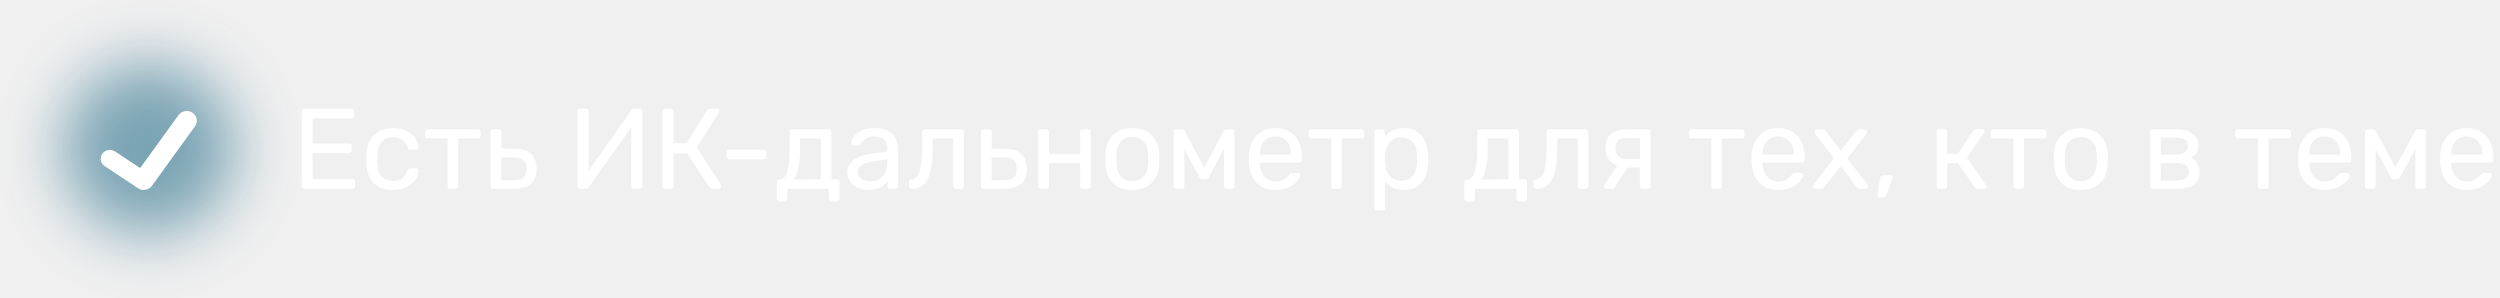
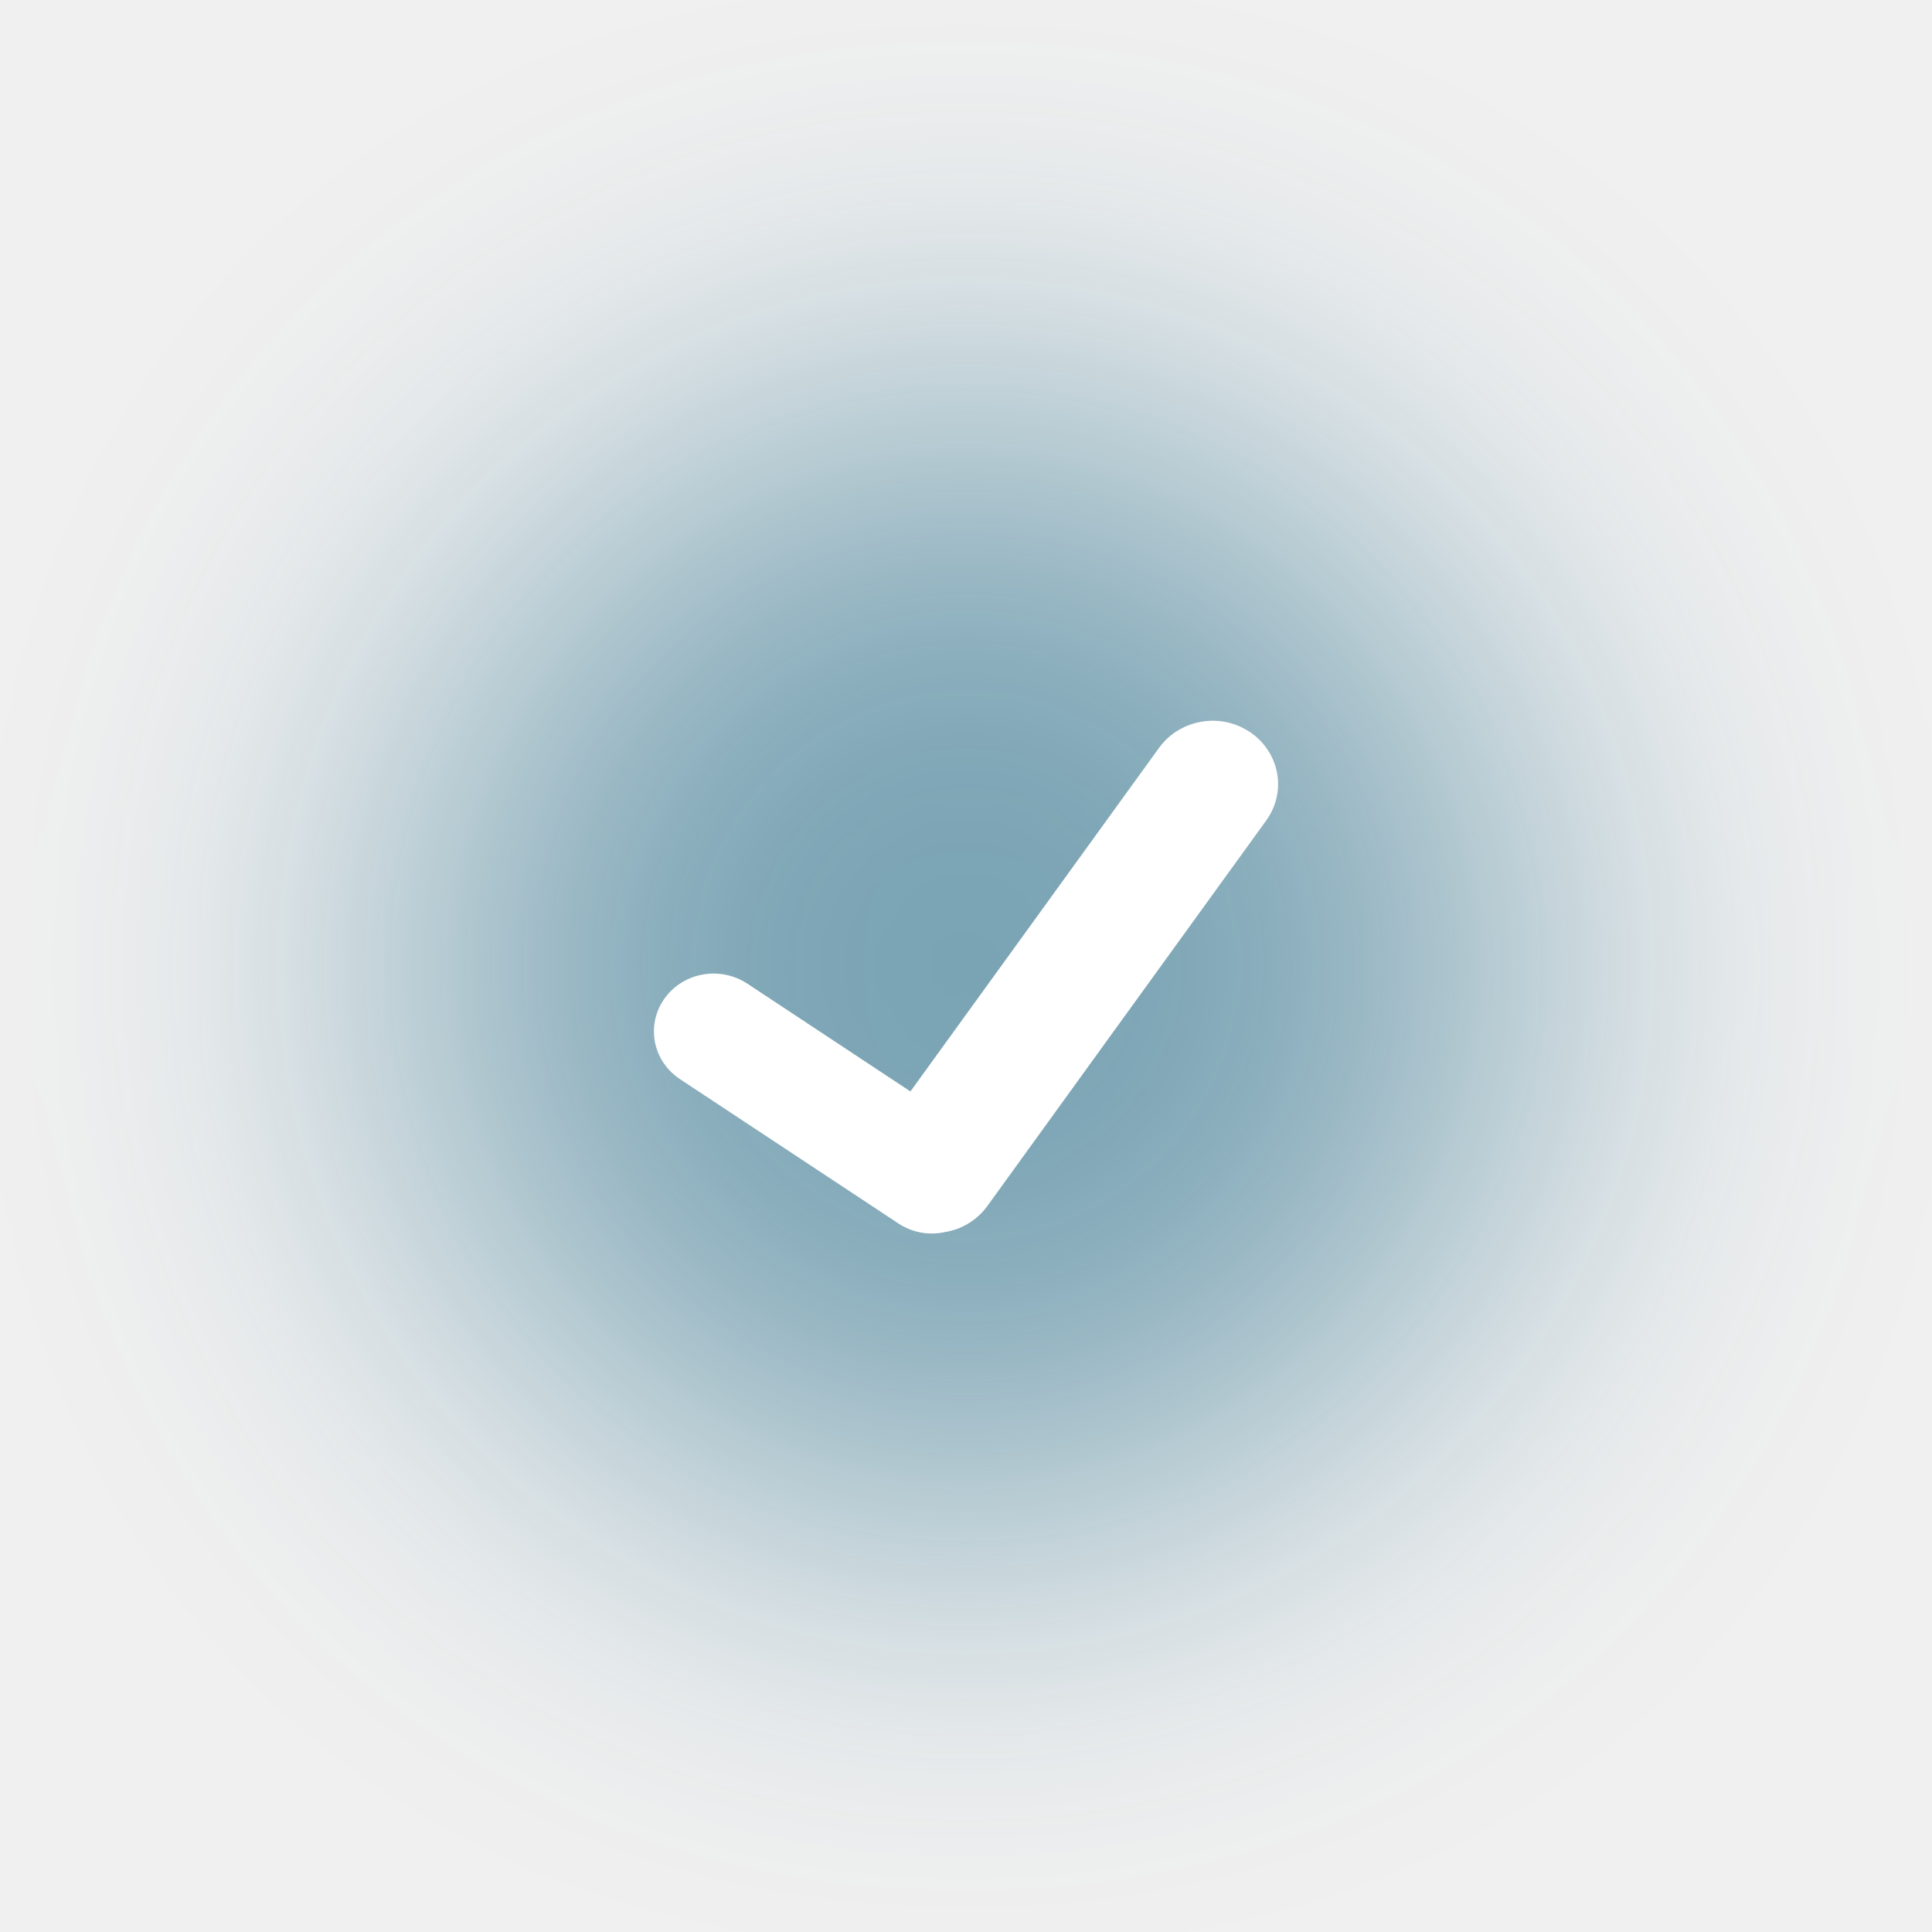
- <svg xmlns="http://www.w3.org/2000/svg" width="437" height="52" fill="none">
-   <path d="M53.2 33a.505.505 0 01-.34-.12.505.505 0 01-.12-.34V19.48c0-.147.04-.26.12-.34a.463.463 0 01.34-.14h8.26a.4.4 0 01.32.14c.093.08.14.193.14.34v.76c0 .133-.04.247-.12.34-.08.08-.193.12-.34.12h-6.8v4.38h6.36a.4.4 0 01.32.14c.093.08.14.193.14.34v.74a.463.463 0 01-.14.34.433.433 0 01-.32.12h-6.36v4.54h6.96c.147 0 .26.04.34.12.08.08.12.193.12.34v.78a.463.463 0 01-.14.34.433.433 0 01-.32.12H53.2zm15.492.2c-1.427 0-2.547-.4-3.36-1.2-.8-.813-1.227-1.947-1.28-3.4l-.02-.8.02-.8c.053-1.453.48-2.58 1.28-3.38.813-.813 1.933-1.22 3.36-1.22.96 0 1.773.173 2.44.52.666.347 1.16.773 1.48 1.28.333.507.513 1.013.54 1.52a.35.35 0 01-.12.32.504.504 0 01-.34.12h-.96c-.134 0-.234-.027-.3-.08-.067-.053-.134-.16-.2-.32-.227-.64-.547-1.093-.96-1.36-.414-.28-.934-.42-1.56-.42-.827 0-1.487.26-1.98.78-.48.507-.74 1.287-.78 2.34l-.02.72.02.68c.04 1.067.3 1.853.78 2.36.48.507 1.14.76 1.98.76.626 0 1.146-.133 1.56-.4.413-.28.733-.74.96-1.38.066-.16.133-.267.2-.32.066-.067.166-.1.3-.1h.96c.133 0 .246.047.34.14a.35.35 0 01.12.32c-.027.493-.207 1-.54 1.52-.32.507-.814.933-1.48 1.28-.654.347-1.467.52-2.44.52zm10.015-.2a.504.504 0 01-.34-.12.505.505 0 01-.12-.34V24.2h-3.48a.504.504 0 01-.34-.12.505.505 0 01-.12-.34v-.68c0-.133.04-.24.12-.32a.463.463 0 01.34-.14h8.8a.4.4 0 01.32.14.4.4 0 01.14.32v.68a.463.463 0 01-.14.34.433.433 0 01-.32.12h-3.48v8.34c0 .133-.04.247-.12.34a.433.433 0 01-.32.12h-.94zm7.514 0a.504.504 0 01-.34-.12.505.505 0 01-.12-.34v-9.48c0-.133.04-.24.12-.32a.463.463 0 01.34-.14h.96a.4.4 0 01.32.14.4.4 0 01.14.32V26h2.24c1.32 0 2.3.313 2.94.94.654.613.98 1.487.98 2.62 0 1.173-.346 2.04-1.04 2.6-.68.56-1.72.84-3.12.84h-3.42zm3.5-1.5c.814 0 1.4-.147 1.76-.44.374-.293.56-.793.56-1.5s-.186-1.227-.56-1.56c-.36-.333-.946-.5-1.76-.5h-2.1v4h2.1zm11.682 1.5a.505.505 0 01-.34-.12.534.534 0 01-.12-.36V19.48c0-.147.04-.26.12-.34a.463.463 0 01.34-.14h1.04a.4.4 0 01.32.14c.093.093.14.207.14.34v10.34l7.46-10.54a.536.536 0 01.5-.28h.98a.4.4 0 01.32.14c.093.08.14.193.14.34v13.06a.464.464 0 01-.14.34.433.433 0 01-.32.12h-1.02a.505.505 0 01-.34-.12.464.464 0 01-.14-.34V22.28l-7.44 10.44a.536.536 0 01-.5.28h-1zm24.624-.7a.36.36 0 01.06.22.464.464 0 01-.14.34.4.4 0 01-.32.14h-1.14a.57.57 0 01-.32-.08 1.094 1.094 0 01-.2-.22l-3.84-5.9h-2.38v5.74a.464.464 0 01-.14.34.505.505 0 01-.34.12h-1.02a.505.505 0 01-.34-.12.505.505 0 01-.12-.34V19.48c0-.147.04-.26.12-.34a.463.463 0 01.34-.14h1.02c.147 0 .26.047.34.14.093.08.14.193.14.34V25l2.28.02 3.54-5.7c.133-.213.36-.32.68-.32h1.08c.28 0 .42.133.42.4a.532.532 0 01-.1.26l-3.84 6.12 4.22 6.52zm1.481-4.46a.505.505 0 01-.34-.12.505.505 0 01-.12-.34v-.76c0-.133.04-.24.12-.32a.463.463 0 01.34-.14h6a.4.4 0 01.32.14c.093.08.14.187.14.32v.76a.464.464 0 01-.14.34.433.433 0 01-.32.12h-6zm8.727 7.36a.465.465 0 01-.34-.14.433.433 0 01-.12-.32v-2.88c0-.133.04-.24.12-.32a.465.465 0 01.34-.14h.1c.56-.013.98-.48 1.26-1.4.294-.92.44-2.38.44-4.38v-2.56c0-.133.04-.24.12-.32a.465.465 0 01.34-.14h6.38a.4.4 0 01.32.14c.094.08.14.187.14.32v8.3h.94a.4.4 0 01.32.14c.094.08.14.187.14.32v2.92c0 .133-.046.24-.14.32a.4.4 0 01-.32.14h-.94a.465.465 0 01-.34-.14.433.433 0 01-.12-.32V33h-7.24v1.74c0 .133-.046.24-.14.32a.4.4 0 01-.32.14h-.94zm7.24-3.84V24.2h-3.62v1.64c0 2.667-.38 4.52-1.14 5.56l4.76-.04zm8.253 1.84c-.654 0-1.26-.133-1.82-.4a3.483 3.483 0 01-1.34-1.08c-.32-.467-.48-.98-.48-1.54 0-.88.36-1.6 1.08-2.16.733-.573 1.72-.947 2.96-1.12l2.98-.42v-.58c0-1.36-.78-2.04-2.34-2.04-.587 0-1.067.127-1.44.38-.374.24-.654.527-.84.86a.549.549 0 01-.16.26c-.054.053-.134.08-.24.08h-.86a.477.477 0 01-.32-.12.478.478 0 01-.12-.32c.013-.32.16-.68.44-1.08.293-.413.74-.767 1.34-1.06.6-.307 1.34-.46 2.22-.46 1.493 0 2.566.353 3.22 1.06.653.693.98 1.56.98 2.6v6.48a.464.464 0 01-.14.34.433.433 0 01-.32.12h-.92a.503.503 0 01-.34-.12.505.505 0 01-.12-.34v-.86c-.294.427-.72.787-1.28 1.08-.56.293-1.274.44-2.14.44zm.42-1.5c.866 0 1.573-.28 2.12-.84.56-.573.84-1.393.84-2.46v-.56l-2.32.34c-.947.133-1.66.36-2.14.68-.48.307-.72.7-.72 1.18 0 .533.22.947.66 1.24.44.28.96.42 1.56.42zm7.215 1.3a.461.461 0 01-.34-.14.46.46 0 01-.14-.34v-.74c0-.133.04-.24.12-.32.08-.08.18-.12.3-.12.64-.027 1.113-.48 1.42-1.36.32-.893.48-2.347.48-4.36v-2.56c0-.133.04-.24.12-.32a.461.461 0 01.34-.14h6.36a.4.4 0 01.32.14c.093.08.14.187.14.32v9.48a.464.464 0 01-.14.34.433.433 0 01-.32.12h-.96a.431.431 0 01-.32-.12.505.505 0 01-.12-.34V24.2h-3.6v1.64c0 2.547-.294 4.38-.88 5.5-.587 1.107-1.514 1.66-2.78 1.66zm12.561 0a.506.506 0 01-.34-.12.505.505 0 01-.12-.34v-9.48c0-.133.04-.24.12-.32a.465.465 0 01.34-.14h.96a.4.4 0 01.32.14c.094.08.14.187.14.32V26h2.24c1.32 0 2.3.313 2.94.94.654.613.98 1.487.98 2.62 0 1.173-.346 2.04-1.04 2.6-.68.56-1.72.84-3.12.84h-3.42zm3.5-1.5c.814 0 1.4-.147 1.76-.44.374-.293.56-.793.56-1.5s-.186-1.227-.56-1.56c-.36-.333-.946-.5-1.76-.5h-2.1v4h2.1zm6.52 1.5a.505.505 0 01-.34-.12.505.505 0 01-.12-.34v-9.48c0-.133.04-.24.12-.32a.463.463 0 01.34-.14h.96a.4.4 0 01.32.14c.093.08.14.187.14.32v3.84h5.44v-3.84c0-.133.04-.24.12-.32a.463.463 0 01.34-.14h.94a.4.4 0 01.32.14c.093.08.14.187.14.32v9.48a.464.464 0 01-.14.34.433.433 0 01-.32.12h-.94a.505.505 0 01-.34-.12.505.505 0 01-.12-.34V28.5h-5.44v4.04a.464.464 0 01-.14.34.433.433 0 01-.32.12h-.96zm15.987.2c-1.466 0-2.606-.413-3.42-1.24-.8-.827-1.226-1.927-1.28-3.3l-.02-.86.02-.86c.054-1.36.487-2.453 1.3-3.28.814-.84 1.947-1.26 3.4-1.26 1.454 0 2.587.42 3.4 1.26.814.827 1.247 1.92 1.3 3.28.014.147.02.433.02.86s-.006.713-.02.86c-.053 1.373-.486 2.473-1.3 3.3-.8.827-1.933 1.24-3.4 1.24zm0-1.54c.84 0 1.5-.267 1.98-.8.494-.533.76-1.3.8-2.3.014-.133.02-.387.02-.76s-.006-.627-.02-.76c-.04-1-.306-1.767-.8-2.3-.48-.533-1.14-.8-1.98-.8-.84 0-1.506.267-2 .8-.493.533-.753 1.3-.78 2.3l-.02.76.02.76c.027 1 .287 1.767.78 2.3.494.533 1.16.8 2 .8zm17.465-9.06c.106 0 .2.04.28.12.08.067.12.153.12.26v9.58c0 .133-.04.24-.12.32-.08.08-.18.12-.3.12h-.98a.431.431 0 01-.32-.12.433.433 0 01-.12-.32v-6.58l-2.56 4.84a1.754 1.754 0 01-.28.4c-.08.08-.207.12-.38.12h-.52a.564.564 0 01-.38-.12 1.95 1.95 0 01-.28-.4l-2.54-4.72v6.46c0 .133-.04.24-.12.32a.433.433 0 01-.32.12h-.98a.431.431 0 01-.32-.12.433.433 0 01-.12-.32v-9.58c0-.093.04-.18.12-.26.08-.08.173-.12.28-.12h1.02c.2 0 .366.107.5.32l3.4 6.36 3.42-6.36c.106-.213.273-.32.5-.32h1zm7.553 10.6c-1.374 0-2.474-.42-3.3-1.26-.814-.853-1.26-2.013-1.34-3.48l-.02-.68.02-.66c.093-1.44.546-2.587 1.36-3.44.826-.853 1.913-1.28 3.26-1.28 1.48 0 2.626.473 3.44 1.42.813.933 1.22 2.2 1.22 3.8v.34a.464.464 0 01-.14.34.433.433 0 01-.32.12h-6.92v.18c.04.867.3 1.607.78 2.22.493.6 1.14.9 1.94.9.613 0 1.113-.12 1.5-.36.4-.253.693-.513.88-.78.12-.16.206-.253.26-.28.066-.04.18-.06.34-.06h.98c.12 0 .22.033.3.1.08.067.12.16.12.28 0 .293-.187.647-.56 1.06-.36.413-.874.773-1.54 1.08-.654.293-1.407.44-2.26.44zm2.74-6.16v-.06c0-.92-.254-1.667-.76-2.24-.494-.587-1.16-.88-2-.88-.84 0-1.507.293-2 .88-.48.573-.72 1.32-.72 2.24v.06h5.48zM233.16 33a.505.505 0 01-.34-.12.505.505 0 01-.12-.34V24.2h-3.48a.505.505 0 01-.34-.12.505.505 0 01-.12-.34v-.68c0-.133.04-.24.12-.32a.463.463 0 01.34-.14h8.8a.4.4 0 01.32.14c.093.08.14.187.14.32v.68a.464.464 0 01-.14.34.433.433 0 01-.32.12h-3.48v8.34c0 .133-.04.247-.12.34a.433.433 0 01-.32.12h-.94zm7.534 3.8a.465.465 0 01-.34-.14.433.433 0 01-.12-.32V23.06c0-.133.04-.24.12-.32a.465.465 0 01.34-.14h.92a.4.4 0 01.32.14c.094.08.14.187.14.32v.88c.747-1.027 1.84-1.54 3.28-1.54 1.4 0 2.447.44 3.14 1.32.707.88 1.087 2.013 1.14 3.4a8 8 0 01.02.68 8 8 0 01-.02.68c-.053 1.373-.433 2.507-1.14 3.4-.706.88-1.753 1.32-3.14 1.32-1.386 0-2.466-.5-3.24-1.5v4.64c0 .133-.04.24-.12.32a.4.4 0 01-.32.14h-.98zm4.24-5.22c.947 0 1.634-.293 2.06-.88.44-.587.68-1.36.72-2.32a6.05 6.05 0 00.02-.58c0-2.52-.933-3.78-2.8-3.78-.92 0-1.613.307-2.08.92-.453.6-.7 1.32-.74 2.16l-.02.76.02.78c.027.787.28 1.473.76 2.06s1.167.88 2.06.88zm11.497 3.62a.461.461 0 01-.34-.14.433.433 0 01-.12-.32v-2.88c0-.133.04-.24.12-.32a.461.461 0 01.34-.14h.1c.56-.013.98-.48 1.26-1.4.293-.92.44-2.38.44-4.38v-2.56c0-.133.04-.24.12-.32a.461.461 0 01.34-.14h6.38a.4.4 0 01.32.14c.093.08.14.187.14.32v8.3h.94a.4.4 0 01.32.14c.093.08.14.187.14.32v2.92c0 .133-.047.24-.14.32a.4.4 0 01-.32.14h-.94a.461.461 0 01-.34-.14.433.433 0 01-.12-.32V33h-7.24v1.74c0 .133-.047.24-.14.32a.4.4 0 01-.32.14h-.94zm7.24-3.84V24.2h-3.62v1.64c0 2.667-.38 4.52-1.14 5.56l4.76-.04zm4.852 1.64a.463.463 0 01-.34-.14.464.464 0 01-.14-.34v-.74c0-.133.04-.24.12-.32.08-.08.18-.12.3-.12.64-.027 1.113-.48 1.42-1.36.32-.893.48-2.347.48-4.36v-2.56c0-.133.04-.24.12-.32a.463.463 0 01.34-.14h6.36a.4.4 0 01.32.14c.093.08.14.187.14.32v9.48a.464.464 0 01-.14.34.433.433 0 01-.32.12h-.96a.433.433 0 01-.32-.12.505.505 0 01-.12-.34V24.2h-3.6v1.64c0 2.547-.293 4.38-.88 5.5-.587 1.107-1.513 1.66-2.78 1.66zm19.542-10.4a.4.4 0 01.32.14c.093.08.14.187.14.32v9.48a.464.464 0 01-.14.34.433.433 0 01-.32.12h-.96a.503.503 0 01-.34-.12.505.505 0 01-.12-.34v-3.26h-2.14l-2.26 3.42a.878.878 0 01-.22.22.599.599 0 01-.3.08h-.96c-.12 0-.22-.04-.3-.12a.384.384 0 01-.12-.28.53.53 0 01.14-.36l2.24-3.3c-.694-.24-1.214-.62-1.56-1.14-.347-.533-.52-1.173-.52-1.92 0-1.12.326-1.947.98-2.48.666-.533 1.666-.8 3-.8h3.44zm-1.4 1.5h-2.1c-.76 0-1.314.133-1.66.4-.347.267-.52.727-.52 1.38 0 .573.166 1.033.5 1.38.346.347.853.52 1.52.52h2.26V24.1zm12.94 8.9a.506.506 0 01-.34-.12.505.505 0 01-.12-.34V24.2h-3.48a.506.506 0 01-.34-.12.505.505 0 01-.12-.34v-.68c0-.133.04-.24.12-.32a.465.465 0 01.34-.14h8.8a.4.4 0 01.32.14c.094.08.14.187.14.32v.68a.46.46 0 01-.14.34.431.431 0 01-.32.12h-3.48v8.34c0 .133-.04.247-.12.34a.431.431 0 01-.32.12h-.94zm11.215.2c-1.374 0-2.474-.42-3.3-1.26-.814-.853-1.26-2.013-1.34-3.48l-.02-.68.02-.66c.093-1.44.546-2.587 1.36-3.44.826-.853 1.913-1.28 3.26-1.28 1.48 0 2.626.473 3.44 1.42.813.933 1.22 2.2 1.22 3.8v.34a.464.464 0 01-.14.34.433.433 0 01-.32.12h-6.92v.18c.04.867.3 1.607.78 2.22.493.6 1.14.9 1.94.9.613 0 1.113-.12 1.5-.36.4-.253.693-.513.88-.78.12-.16.206-.253.26-.28.066-.04.18-.06.34-.06h.98c.12 0 .22.033.3.1.08.067.12.16.12.28 0 .293-.187.647-.56 1.06-.36.413-.874.773-1.54 1.08-.654.293-1.407.44-2.26.44zm2.74-6.16v-.06c0-.92-.254-1.667-.76-2.24-.494-.587-1.16-.88-2-.88-.84 0-1.507.293-2 .88-.48.573-.72 1.32-.72 2.24v.06h5.48zm3.811 5.96a.452.452 0 01-.3-.12.407.407 0 01-.12-.3c0-.12.047-.24.14-.36l3.48-4.54-3.26-4.3a.534.534 0 01-.14-.36.407.407 0 01.42-.42h1.02c.2 0 .373.107.52.32l2.66 3.46 2.66-3.44c.08-.107.153-.187.22-.24.08-.067.18-.1.3-.1h.98a.407.407 0 01.42.42.534.534 0 01-.14.36l-3.3 4.34 3.48 4.5c.093.12.14.24.14.36a.407.407 0 01-.42.42h-1.06c-.2 0-.373-.1-.52-.3l-2.8-3.66-2.84 3.66a1.2 1.2 0 01-.24.22.438.438 0 01-.28.08h-1.02zm11.121 1.5a.324.324 0 01-.26-.12.442.442 0 01-.06-.3l.46-2.86c.054-.387.24-.58.56-.58h1.34c.094 0 .167.033.22.1.067.067.1.147.1.24 0 .067-.02.173-.06.32l-1.06 2.74a.873.873 0 01-.22.34c-.08.08-.2.12-.36.12h-.66zm18.703-2.08c.067.08.1.167.1.26s-.04.173-.12.24a.438.438 0 01-.28.08h-1.22c-.213 0-.387-.1-.52-.3l-2.9-4.18h-1.88v4.02a.464.464 0 01-.14.34.433.433 0 01-.32.12h-.94a.505.505 0 01-.34-.12.505.505 0 01-.12-.34v-9.48c0-.133.04-.24.12-.32a.463.463 0 01.34-.14h.94a.4.4 0 01.32.14c.093.08.14.187.14.32v3.84h1.84l2.68-4c.16-.2.34-.3.54-.3h1.04c.12 0 .22.033.3.1a.25.25 0 01.12.22c0 .067-.033.147-.1.24l-2.98 4.42 3.38 4.84zm5.223.58a.503.503 0 01-.34-.12.505.505 0 01-.12-.34V24.2h-3.48a.503.503 0 01-.34-.12.505.505 0 01-.12-.34v-.68c0-.133.04-.24.12-.32a.461.461 0 01.34-.14h8.8a.4.4 0 01.32.14c.093.08.14.187.14.32v.68a.464.464 0 01-.14.34.433.433 0 01-.32.12h-3.48v8.34c0 .133-.04.247-.12.34a.433.433 0 01-.32.12h-.94zm11.314.2c-1.466 0-2.606-.413-3.42-1.24-.8-.827-1.226-1.927-1.28-3.3l-.02-.86.02-.86c.054-1.36.487-2.453 1.3-3.28.814-.84 1.947-1.26 3.4-1.26 1.454 0 2.587.42 3.4 1.26.814.827 1.247 1.92 1.3 3.28.014.147.02.433.02.86s-.006.713-.02.86c-.053 1.373-.486 2.473-1.3 3.3-.8.827-1.933 1.24-3.4 1.24zm0-1.54c.84 0 1.5-.267 1.98-.8.494-.533.76-1.3.8-2.3.014-.133.02-.387.02-.76s-.006-.627-.02-.76c-.04-1-.306-1.767-.8-2.3-.48-.533-1.14-.8-1.98-.8-.84 0-1.506.267-2 .8-.493.533-.753 1.3-.78 2.3l-.02.76.02.76c.027 1 .287 1.767.78 2.3.494.533 1.16.8 2 .8zM376.319 33a.505.505 0 01-.34-.12.505.505 0 01-.12-.34v-9.48c0-.133.04-.24.12-.32a.463.463 0 01.34-.14h4.16c1.227 0 2.16.253 2.8.76.653.493.98 1.173.98 2.04 0 .573-.107 1.02-.32 1.34-.213.307-.54.573-.98.8.48.2.853.533 1.12 1 .28.467.42.967.42 1.5 0 .96-.34 1.693-1.02 2.2-.667.507-1.613.76-2.84.76h-4.32zm4.04-5.98c.653 0 1.167-.14 1.54-.42.373-.28.56-.673.56-1.18 0-.493-.18-.84-.54-1.04-.36-.213-.88-.32-1.56-.32h-2.66v2.96h2.66zm.12 4.52c.667 0 1.187-.127 1.56-.38.387-.253.58-.627.58-1.12 0-.533-.173-.92-.52-1.16-.347-.253-.887-.38-1.62-.38h-2.78v3.04h2.78zM395.152 33a.506.506 0 01-.34-.12.505.505 0 01-.12-.34V24.2h-3.48a.506.506 0 01-.34-.12.505.505 0 01-.12-.34v-.68c0-.133.04-.24.12-.32a.465.465 0 01.34-.14h8.8a.4.4 0 01.32.14c.094.08.14.187.14.32v.68a.46.46 0 01-.14.34.431.431 0 01-.32.12h-3.48v8.34c0 .133-.04.247-.12.34a.431.431 0 01-.32.12h-.94zm11.215.2c-1.374 0-2.474-.42-3.3-1.26-.814-.853-1.26-2.013-1.34-3.48l-.02-.68.02-.66c.093-1.44.546-2.587 1.36-3.44.826-.853 1.913-1.28 3.26-1.28 1.48 0 2.626.473 3.44 1.42.813.933 1.22 2.2 1.22 3.8v.34a.464.464 0 01-.14.34.433.433 0 01-.32.12h-6.92v.18c.04.867.3 1.607.78 2.22.493.6 1.14.9 1.94.9.613 0 1.113-.12 1.5-.36.4-.253.693-.513.88-.78.12-.16.206-.253.26-.28.066-.04.18-.06.34-.06h.98c.12 0 .22.033.3.1.08.067.12.16.12.28 0 .293-.187.647-.56 1.06-.36.413-.874.773-1.54 1.08-.654.293-1.407.44-2.26.44zm2.74-6.16v-.06c0-.92-.254-1.667-.76-2.24-.494-.587-1.16-.88-2-.88-.84 0-1.507.293-2 .88-.48.573-.72 1.32-.72 2.24v.06h5.48zm14.531-4.44c.107 0 .2.04.28.12.08.067.12.153.12.26v9.58c0 .133-.04.24-.12.32-.08.08-.18.12-.3.12h-.98a.433.433 0 01-.32-.12.433.433 0 01-.12-.32v-6.58l-2.56 4.84a1.723 1.723 0 01-.28.4c-.08.08-.207.12-.38.12h-.52a.564.564 0 01-.38-.12 1.99 1.99 0 01-.28-.4l-2.54-4.72v6.46c0 .133-.04.24-.12.32a.433.433 0 01-.32.12h-.98a.433.433 0 01-.32-.12.433.433 0 01-.12-.32v-9.58c0-.093.04-.18.12-.26.08-.08.173-.12.28-.12h1.02c.2 0 .367.107.5.32l3.4 6.36 3.42-6.36c.107-.213.273-.32.5-.32h1zm7.553 10.6c-1.374 0-2.474-.42-3.3-1.26-.814-.853-1.26-2.013-1.34-3.48l-.02-.68.02-.66c.093-1.44.546-2.587 1.36-3.44.826-.853 1.913-1.28 3.26-1.28 1.48 0 2.626.473 3.44 1.42.813.933 1.22 2.2 1.22 3.8v.34a.464.464 0 01-.14.34.433.433 0 01-.32.12h-6.92v.18c.04.867.3 1.607.78 2.22.493.6 1.14.9 1.94.9.613 0 1.113-.12 1.5-.36.4-.253.693-.513.88-.78.12-.16.206-.253.26-.28.066-.04.18-.06.34-.06h.98c.12 0 .22.033.3.1.08.067.12.16.12.28 0 .293-.187.647-.56 1.06-.36.413-.874.773-1.54 1.08-.654.293-1.407.44-2.26.44zm2.74-6.16v-.06c0-.92-.254-1.667-.76-2.24-.494-.587-1.16-.88-2-.88-.84 0-1.507.293-2 .88-.48.573-.72 1.32-.72 2.24v.06h5.48z" fill="#fff" />
-   <g opacity=".49" filter="url(#filter0_f_5_50)">
+ <svg xmlns="http://www.w3.org/2000/svg" width="52" height="52" fill="none">
+   <g opacity=".49" filter="url(#filter0_f_5_262)">
    <circle cx="26" cy="26" r="15" fill="#005476" />
  </g>
  <path d="M33.648 19.708a1.79 1.79 0 00-1.315-.282 1.796 1.796 0 00-.64.241 1.73 1.73 0 00-.496.46l-6.693 9.249-4.388-2.9a1.652 1.652 0 00-1.205-.246c-.419.076-.79.31-1.03.651-.24.34-.332.76-.253 1.165.078.406.32.765.672.998l5.883 3.887a1.624 1.624 0 001.252.23 1.747 1.747 0 001.139-.7l7.508-10.38c.268-.37.373-.829.291-1.274a1.701 1.701 0 00-.725-1.1" fill="#fff" />
  <defs>
-     <filter id="filter0_f_5_50" x="0" y="0" width="52" height="52" filterUnits="userSpaceOnUse" color-interpolation-filters="sRGB">
+     <filter id="filter0_f_5_262" x="0" y="0" width="52" height="52" filterUnits="userSpaceOnUse" color-interpolation-filters="sRGB">
      <feFlood flood-opacity="0" result="BackgroundImageFix" />
      <feBlend in="SourceGraphic" in2="BackgroundImageFix" result="shape" />
-       <feGaussianBlur stdDeviation="5.5" result="effect1_foregroundBlur_5_50" />
+       <feGaussianBlur stdDeviation="5.5" result="effect1_foregroundBlur_5_262" />
    </filter>
  </defs>
</svg>
